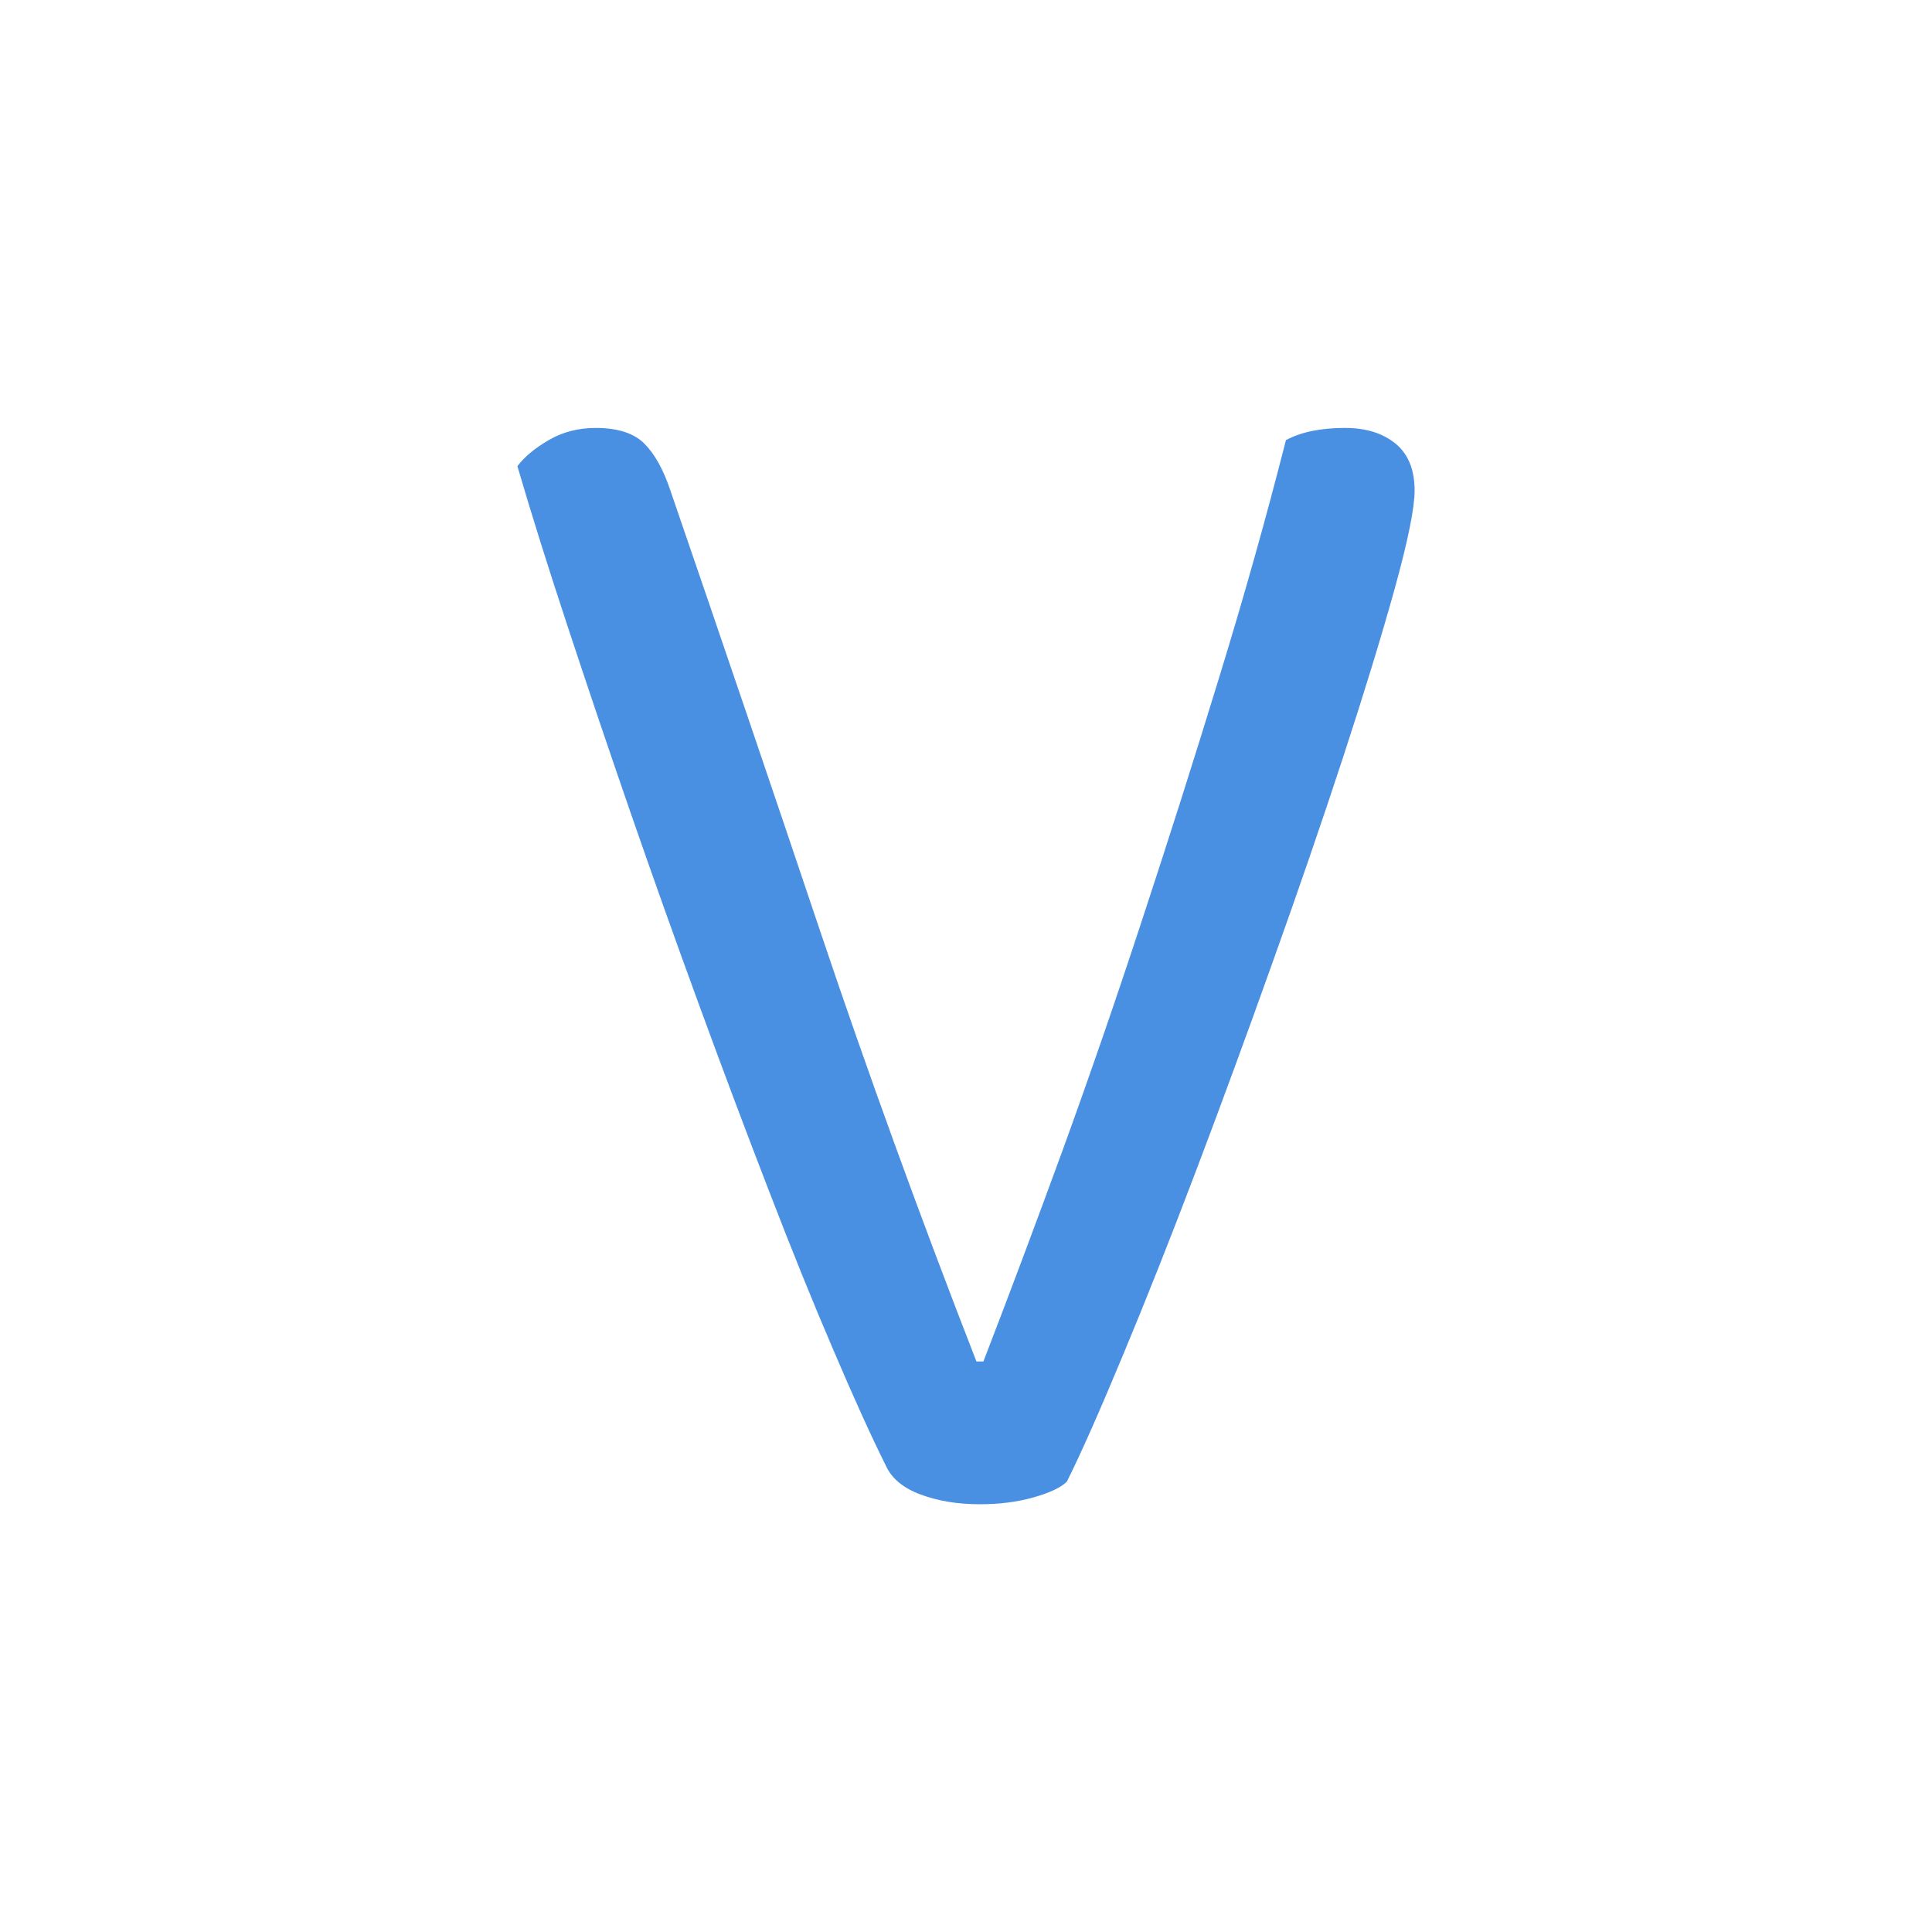
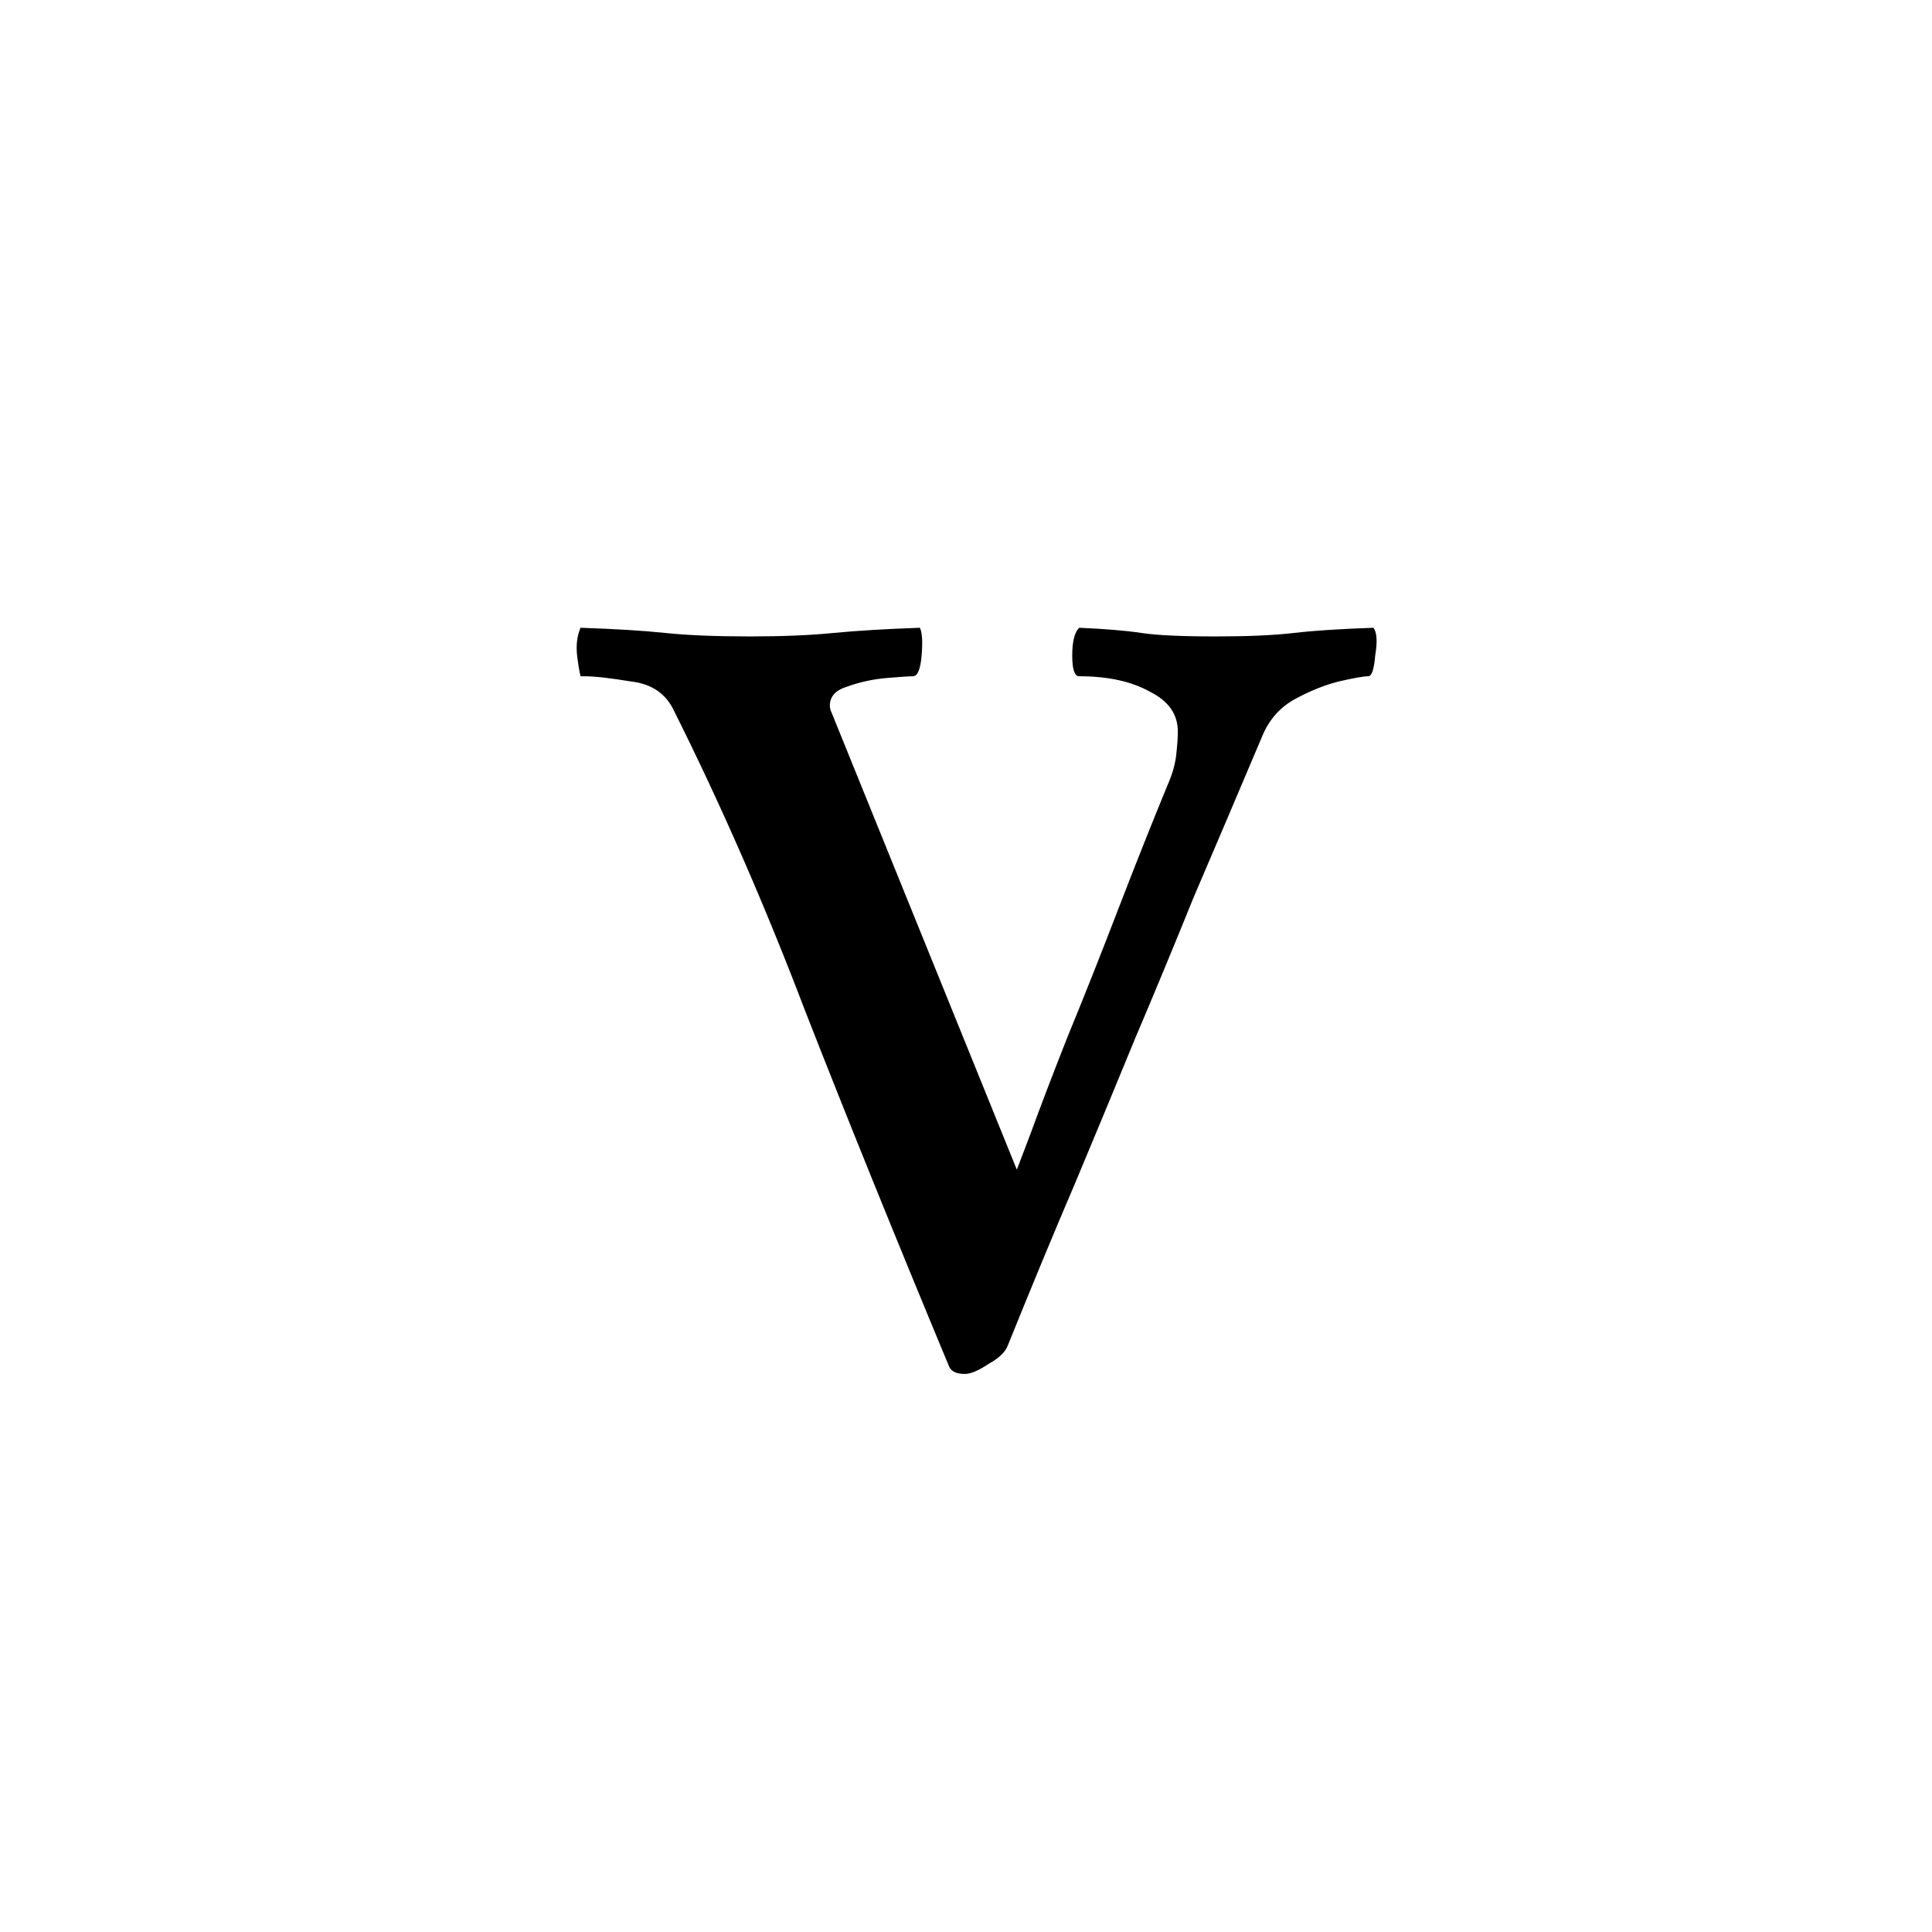
- <svg xmlns="http://www.w3.org/2000/svg" width="256" height="256" viewBox="0 0 100 100">
-   <rect width="100" height="100" rx="0" fill="#ffffff" />
-   <path fill="#4a90e2" d="M55.22 76.69L55.22 76.69Q54.77 77.14 53.51 77.50Q52.25 77.86 50.72 77.86L50.72 77.86Q49.01 77.86 47.66 77.36Q46.31 76.86 45.86 75.88L45.86 75.88Q44.69 73.53 43.12 69.84Q41.54 66.16 39.79 61.61Q38.03 57.06 36.19 52.03Q34.34 46.98 32.63 42.04Q30.92 37.09 29.39 32.45Q27.86 27.82 26.78 24.13L26.78 24.13Q27.32 23.41 28.40 22.78Q29.48 22.15 30.83 22.15L30.83 22.15Q32.54 22.15 33.35 22.96Q34.16 23.77 34.70 25.39L34.70 25.39Q38.75 37.18 42.44 48.16Q46.13 59.14 50.54 70.47L50.54 70.47L50.90 70.47Q52.88 65.34 55.00 59.54Q57.11 53.73 59.13 47.57Q61.16 41.41 63.09 35.11Q65.03 28.80 66.56 22.78L66.56 22.78Q67.73 22.15 69.62 22.15L69.62 22.15Q71.24 22.15 72.23 22.96Q73.22 23.77 73.22 25.39L73.22 25.39Q73.22 26.74 72.19 30.47Q71.15 34.21 69.53 39.16Q67.91 44.11 65.88 49.78Q63.86 55.45 61.88 60.67Q59.90 65.89 58.10 70.20Q56.30 74.53 55.22 76.69Z" />
+ <svg xmlns="http://www.w3.org/2000/svg" width="77" height="77" viewBox="0 0 77 77" fill="none">
+   <rect width="77" height="77" fill="white" />
+   <path d="M29.9 25.365C31.188 25.365 32.292 25.319 33.212 25.227C34.178 25.135 35.328 25.066 36.662 25.02C36.754 25.204 36.777 25.572 36.731 26.124C36.685 26.676 36.57 26.952 36.386 26.952C36.248 26.952 35.903 26.975 35.351 27.021C34.799 27.067 34.27 27.182 33.764 27.366C33.304 27.504 33.074 27.757 33.074 28.125C33.074 28.217 33.097 28.309 33.143 28.401L40.526 46.617C40.526 46.617 40.71 46.134 41.078 45.168C41.446 44.156 41.929 42.891 42.527 41.373C43.171 39.809 43.838 38.13 44.528 36.336C45.218 34.542 45.885 32.863 46.529 31.299C46.713 30.885 46.828 30.494 46.874 30.126C46.92 29.712 46.943 29.39 46.943 29.16C46.943 28.47 46.575 27.941 45.839 27.573C45.103 27.159 44.16 26.952 43.01 26.952C42.826 26.952 42.734 26.676 42.734 26.124C42.734 25.572 42.826 25.204 43.01 25.02C44.068 25.066 44.896 25.135 45.494 25.227C46.092 25.319 47.081 25.365 48.461 25.365C49.749 25.365 50.784 25.319 51.566 25.227C52.348 25.135 53.406 25.066 54.74 25.02C54.878 25.204 54.901 25.572 54.809 26.124C54.763 26.676 54.671 26.952 54.533 26.952C54.349 26.952 53.958 27.021 53.36 27.159C52.808 27.297 52.233 27.527 51.635 27.849C51.037 28.171 50.6 28.654 50.324 29.298C49.312 31.69 48.392 33.852 47.564 35.784C46.782 37.716 46 39.602 45.218 41.442C44.482 43.236 43.7 45.122 42.872 47.1C42.044 49.032 41.147 51.194 40.181 53.586C40.089 53.862 39.836 54.115 39.422 54.345C39.008 54.621 38.686 54.759 38.456 54.759C38.134 54.759 37.927 54.667 37.835 54.483C35.673 49.285 33.764 44.57 32.108 40.338C30.498 36.106 28.75 32.104 26.864 28.332C26.542 27.642 25.967 27.251 25.139 27.159C24.311 27.021 23.69 26.952 23.276 26.952C23.184 26.952 23.138 26.952 23.138 26.952C23.092 26.768 23.046 26.492 23 26.124C22.954 25.71 23 25.342 23.138 25.02C24.518 25.066 25.645 25.135 26.519 25.227C27.393 25.319 28.52 25.365 29.9 25.365Z" fill="black" />
</svg>
